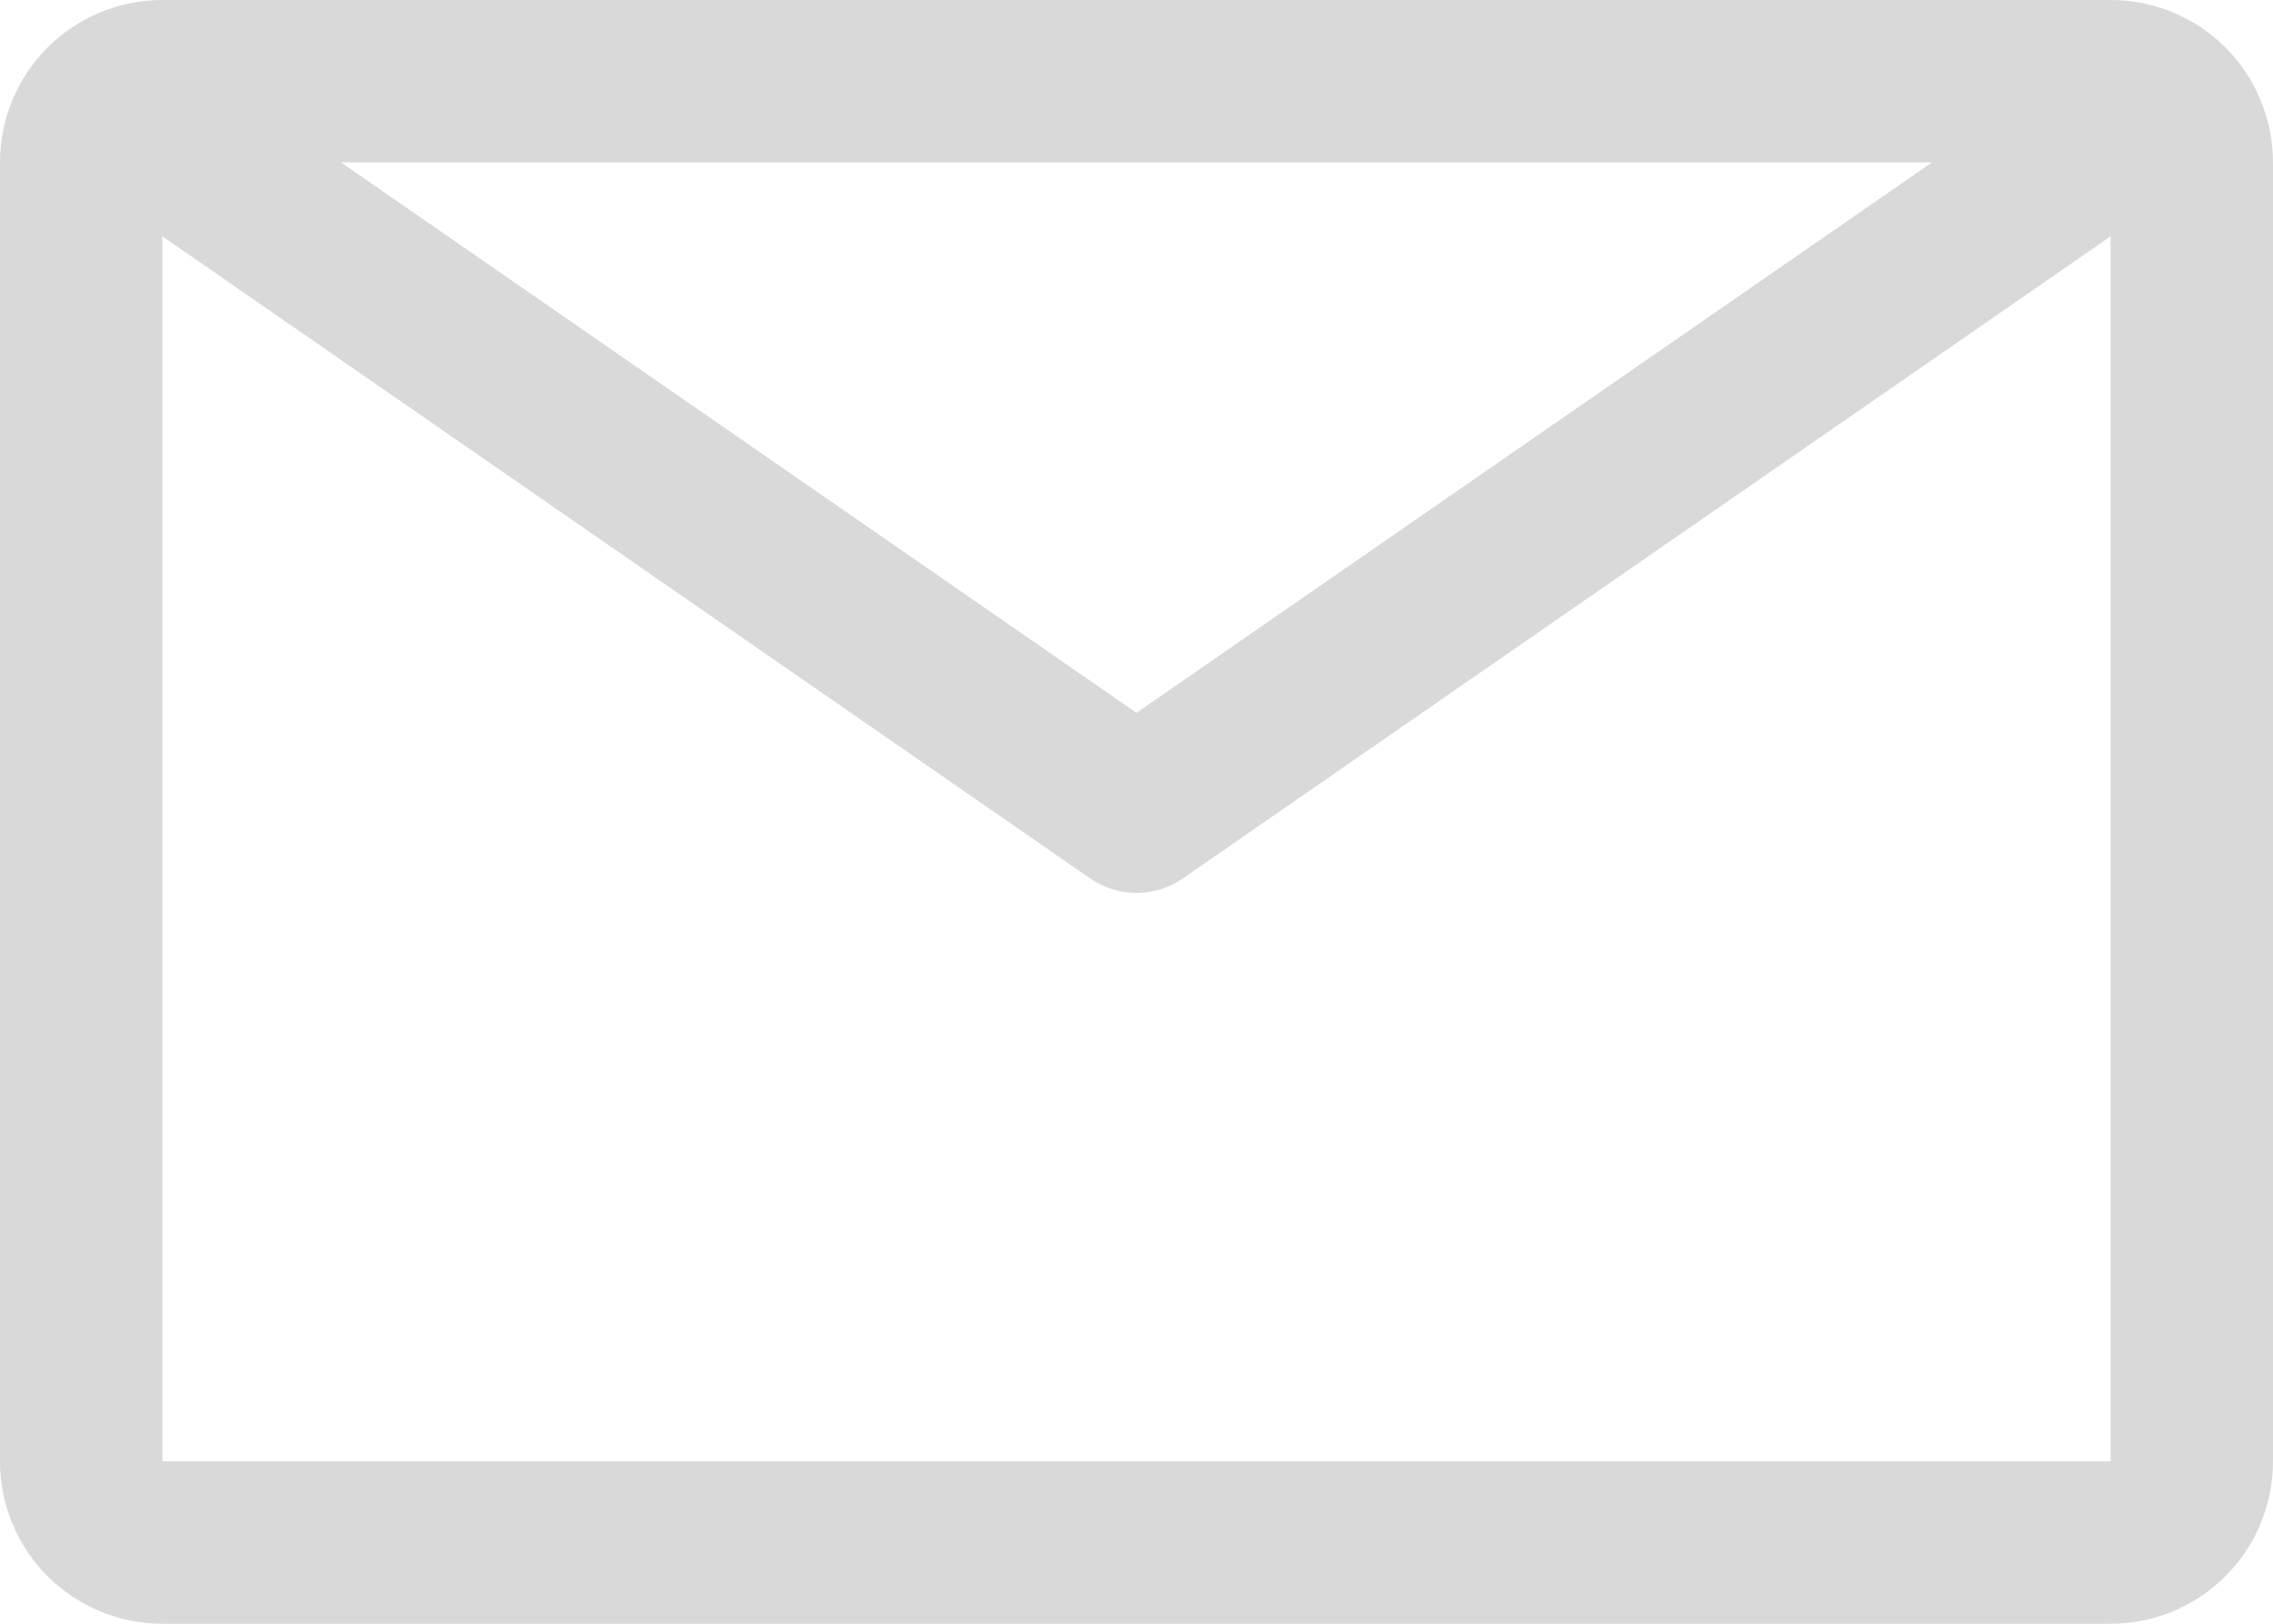
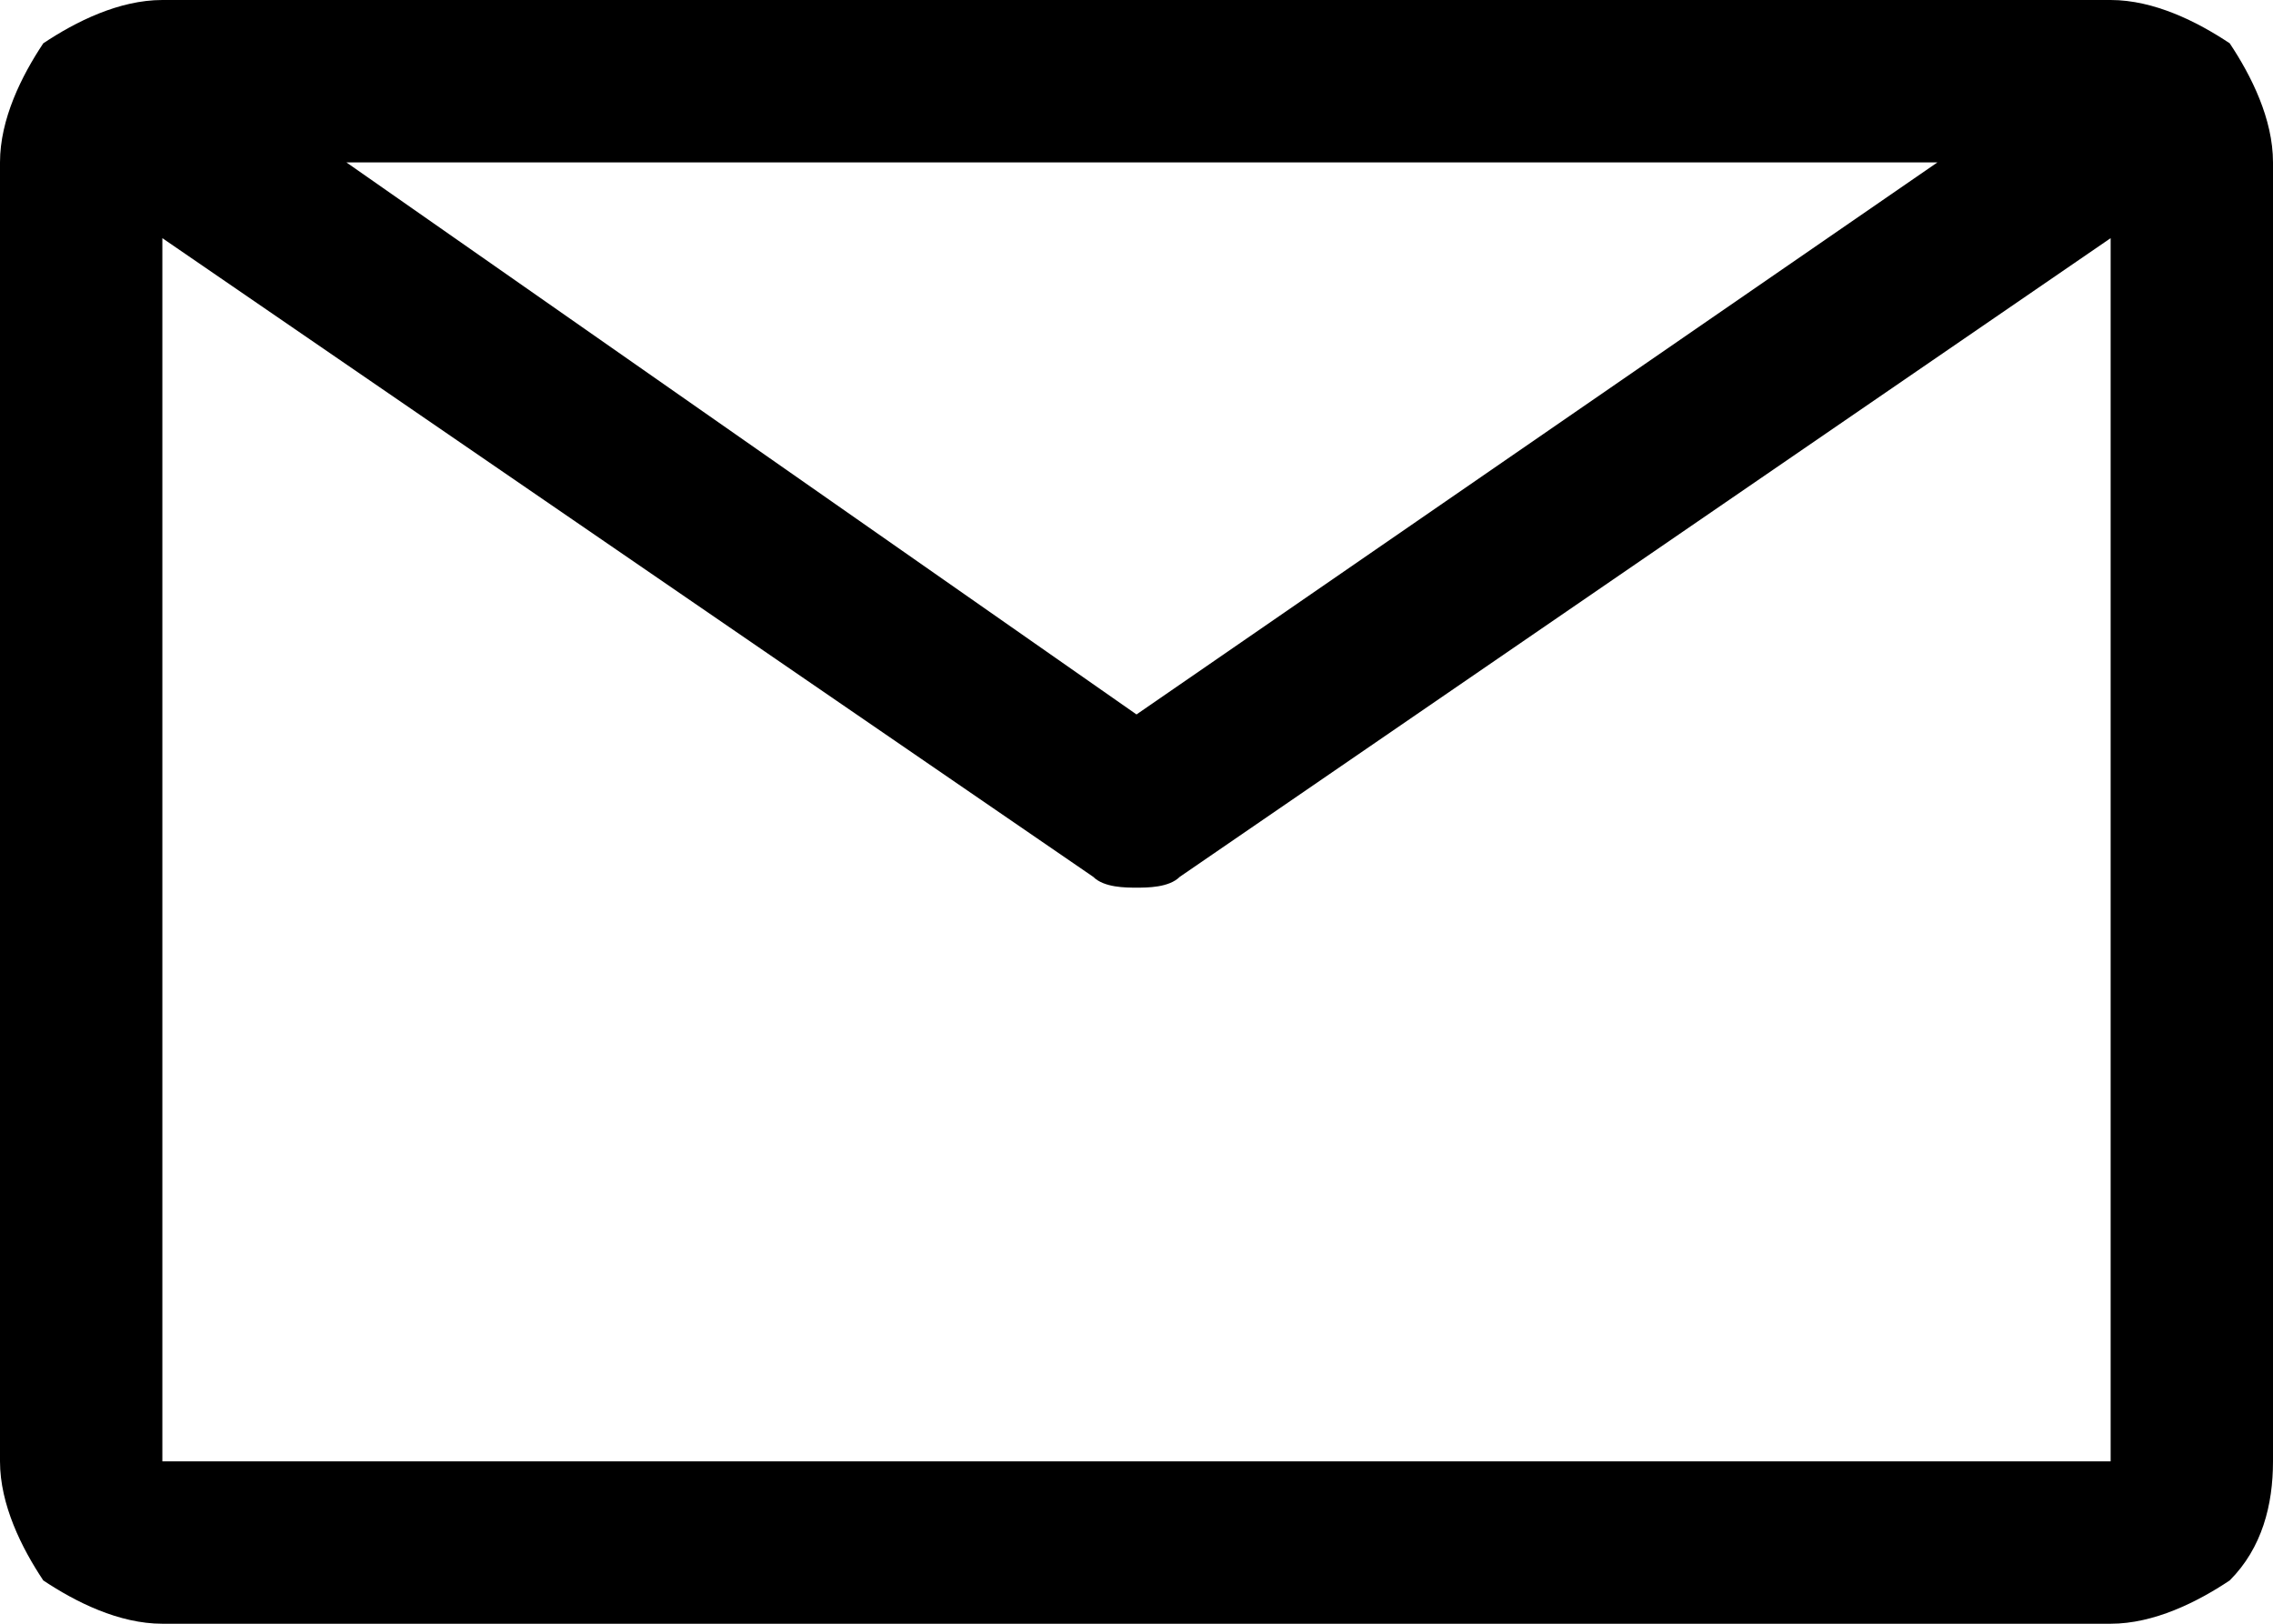
- <svg xmlns="http://www.w3.org/2000/svg" width="21" height="15" viewBox="0 0 21 15" fill="none">
-   <path d="M19.5 0H1.5C1.102 0 0.721 0.158 0.439 0.439C0.158 0.721 0 1.102 0 1.5V13.5C0 13.898 0.158 14.279 0.439 14.561C0.721 14.842 1.102 15 1.5 15H19.5C19.898 15 20.279 14.842 20.561 14.561C20.842 14.279 21 13.898 21 13.5V1.5C21 1.102 20.842 0.721 20.561 0.439C20.279 0.158 19.898 0 19.5 0V0ZM17.85 1.5L10.5 6.585L3.15 1.5H17.85ZM1.5 13.5V2.183L10.072 8.115C10.198 8.202 10.347 8.249 10.5 8.249C10.653 8.249 10.802 8.202 10.928 8.115L19.5 2.183V13.5H1.5Z" fill="#D9D9D9" />
+ <svg xmlns="http://www.w3.org/2000/svg" version="1.1" id="Слой_1" x="0px" y="0px" viewBox="0 0 21 15" style="enable-background:new 0 0 21 15;" xml:space="preserve">
+   <path d="M19.5,0h-18C1.1,0,0.7,0.2,0.4,0.4C0.2,0.7,0,1.1,0,1.5v12c0,0.4,0.2,0.8,0.4,1.1C0.7,14.8,1.1,15,1.5,15h18  c0.4,0,0.8-0.2,1.1-0.4c0.3-0.3,0.4-0.7,0.4-1.1v-12c0-0.4-0.2-0.8-0.4-1.1C20.3,0.2,19.9,0,19.5,0L19.5,0z M17.9,1.5l-7.4,5.1  L3.2,1.5H17.9z M1.5,13.5V2.2l8.6,5.9c0.1,0.1,0.3,0.1,0.4,0.1s0.3,0,0.4-0.1l8.6-5.9v11.3H1.5z" />
</svg>
